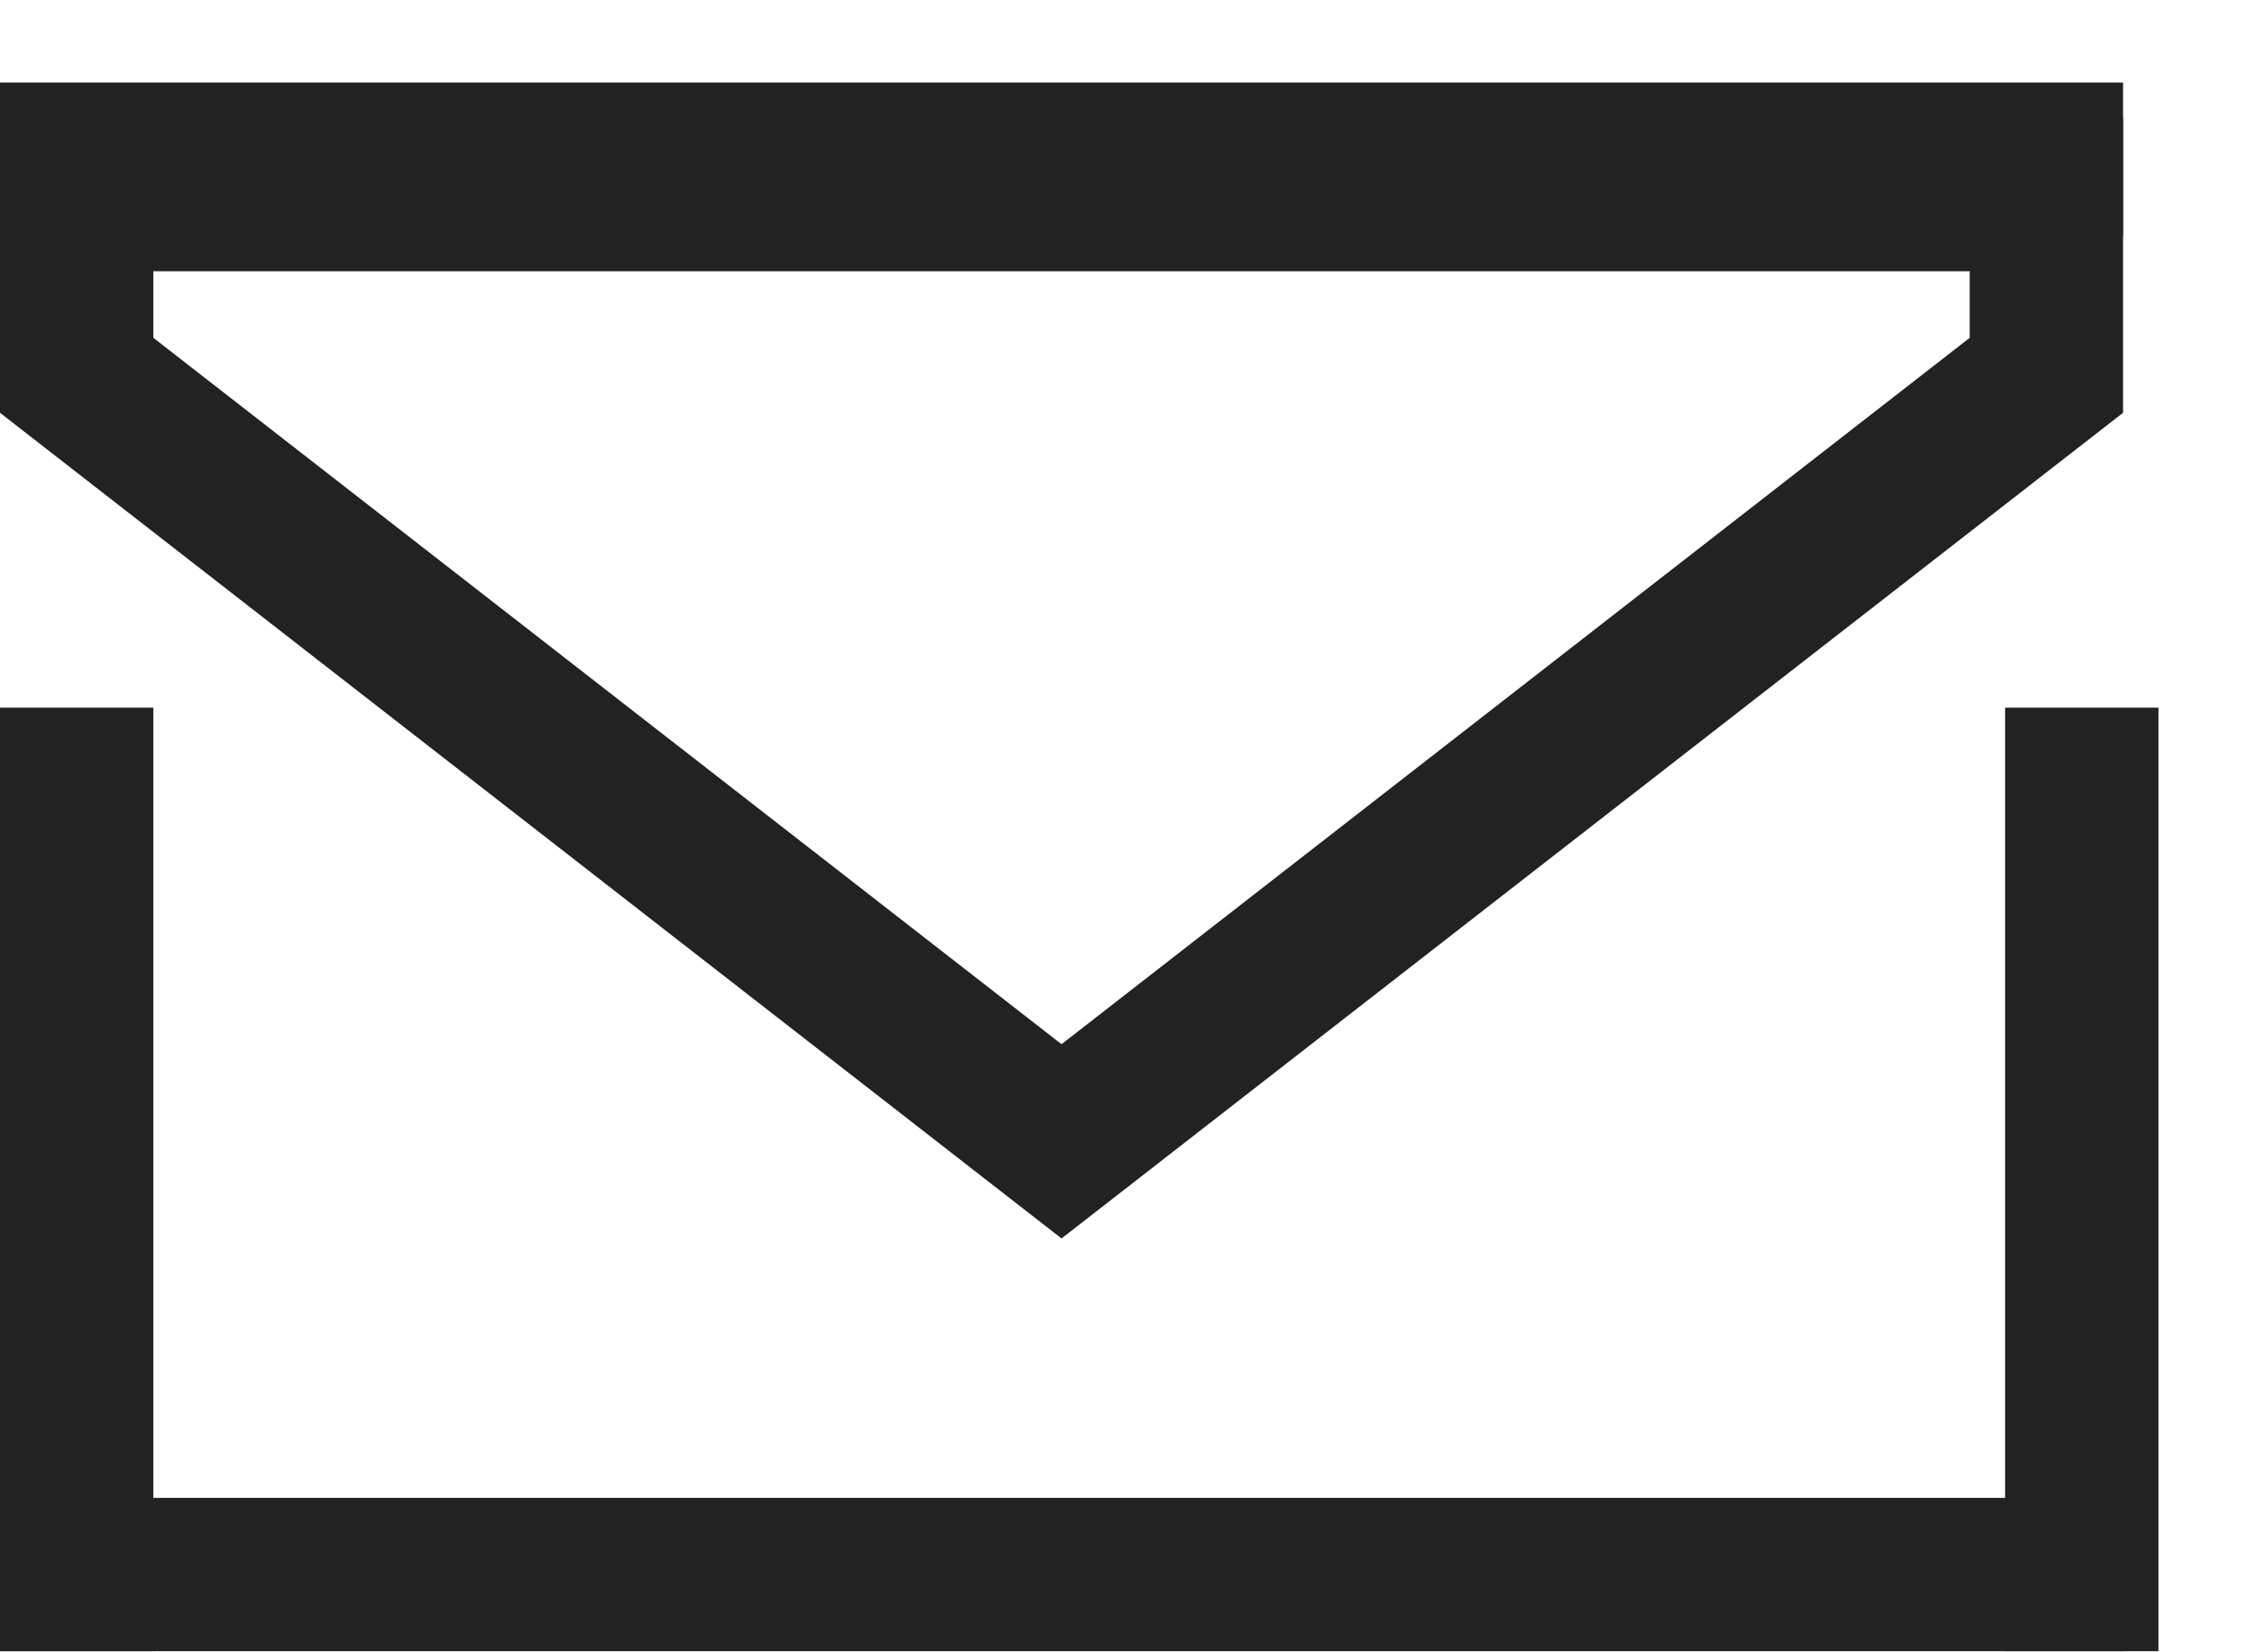
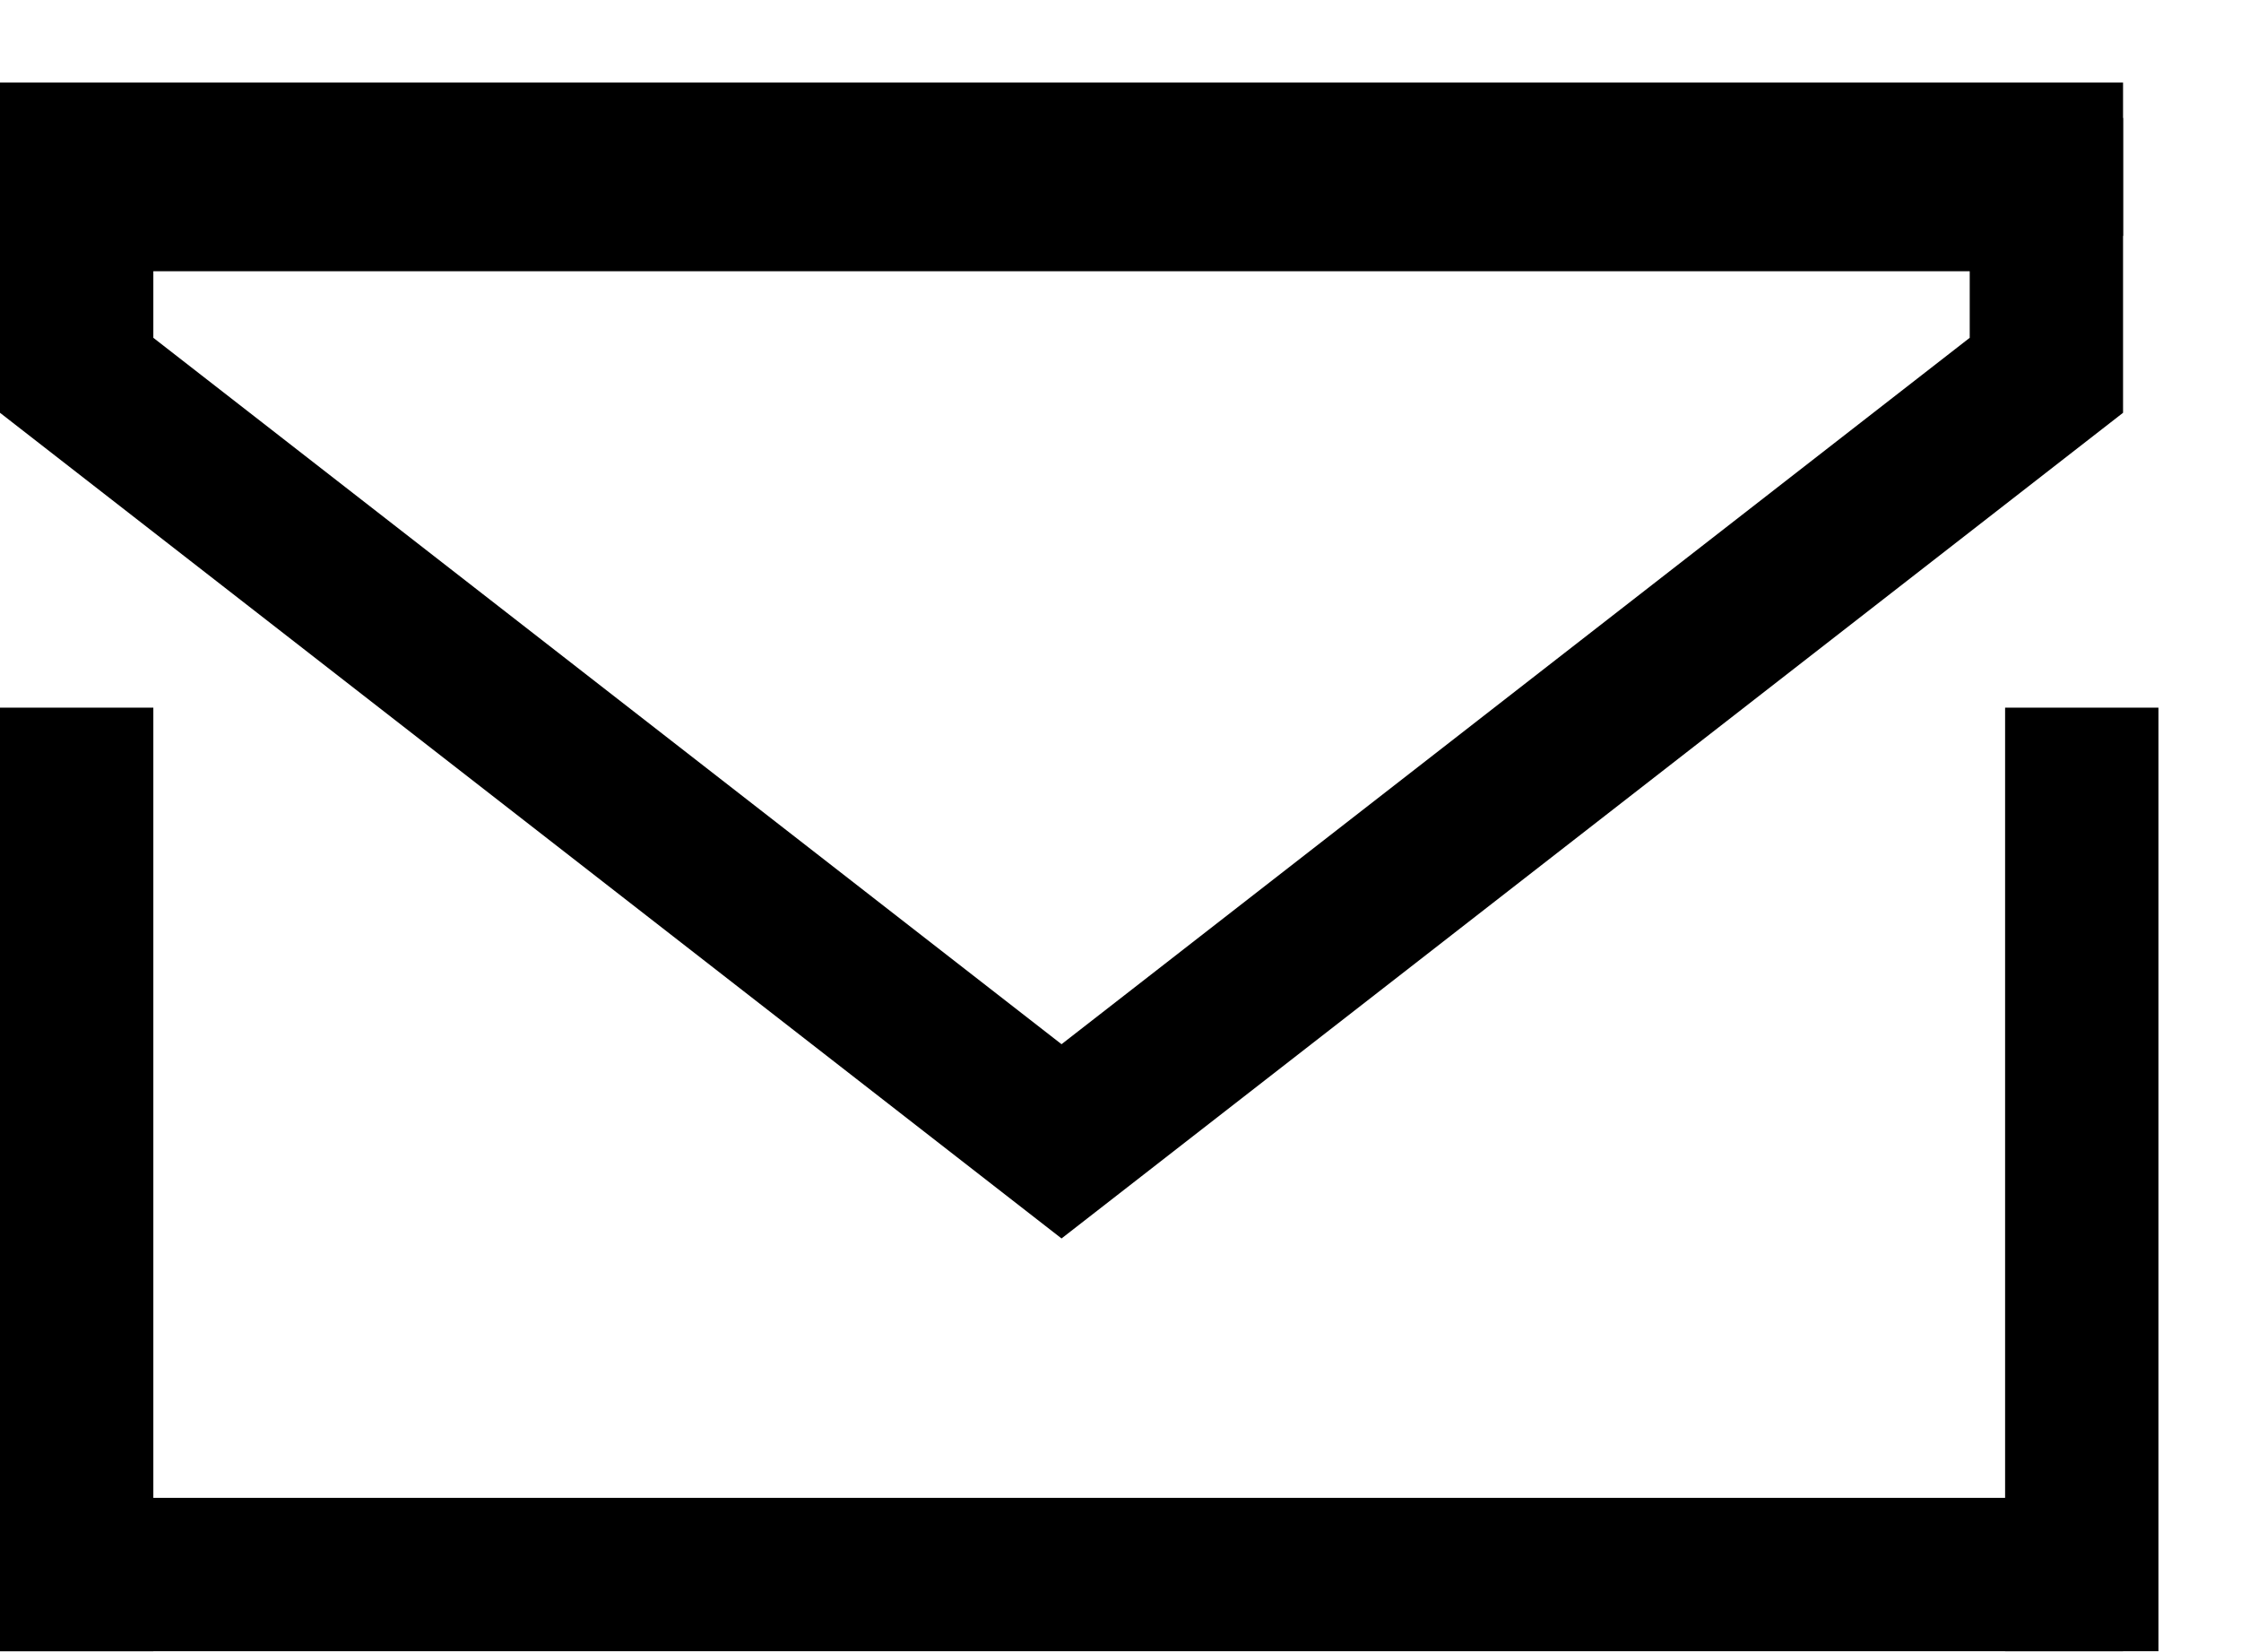
<svg xmlns="http://www.w3.org/2000/svg" width="19" height="14" viewBox="0 0 19 14" fill="none">
-   <line x1="0.65" y1="6" x2="0.65" y2="14" stroke="#222222" stroke-width="1.3" />
-   <line x1="17.65" y1="6" x2="17.65" y2="14" stroke="#222222" stroke-width="1.3" />
-   <line y1="13.35" x2="18" y2="13.35" stroke="#222222" stroke-width="1.3" />
-   <line y1="1.35" x2="18" y2="1.35" stroke="#222222" stroke-width="1.3" />
-   <path d="M17.35 3.182L9 9.677L0.65 3.182V1.65H3.5L9 1.65H14H17.35V3.182Z" stroke="#222222" stroke-width="1.3" />
+   <line x1="0.65" y1="6" x2="0.65" y2="14" stroke="currentColor" stroke-width="1.3" />
+   <line x1="17.65" y1="6" x2="17.65" y2="14" stroke="currentColor" stroke-width="1.3" />
+   <line y1="13.35" x2="18" y2="13.35" stroke="currentColor" stroke-width="1.3" />
+   <line y1="1.35" x2="18" y2="1.35" stroke="currentColor" stroke-width="1.3" />
+   <path d="M17.35 3.182L9 9.677L0.65 3.182V1.65H3.5L9 1.65H14H17.35V3.182Z" stroke="currentColor" stroke-width="1.3" />
</svg>
